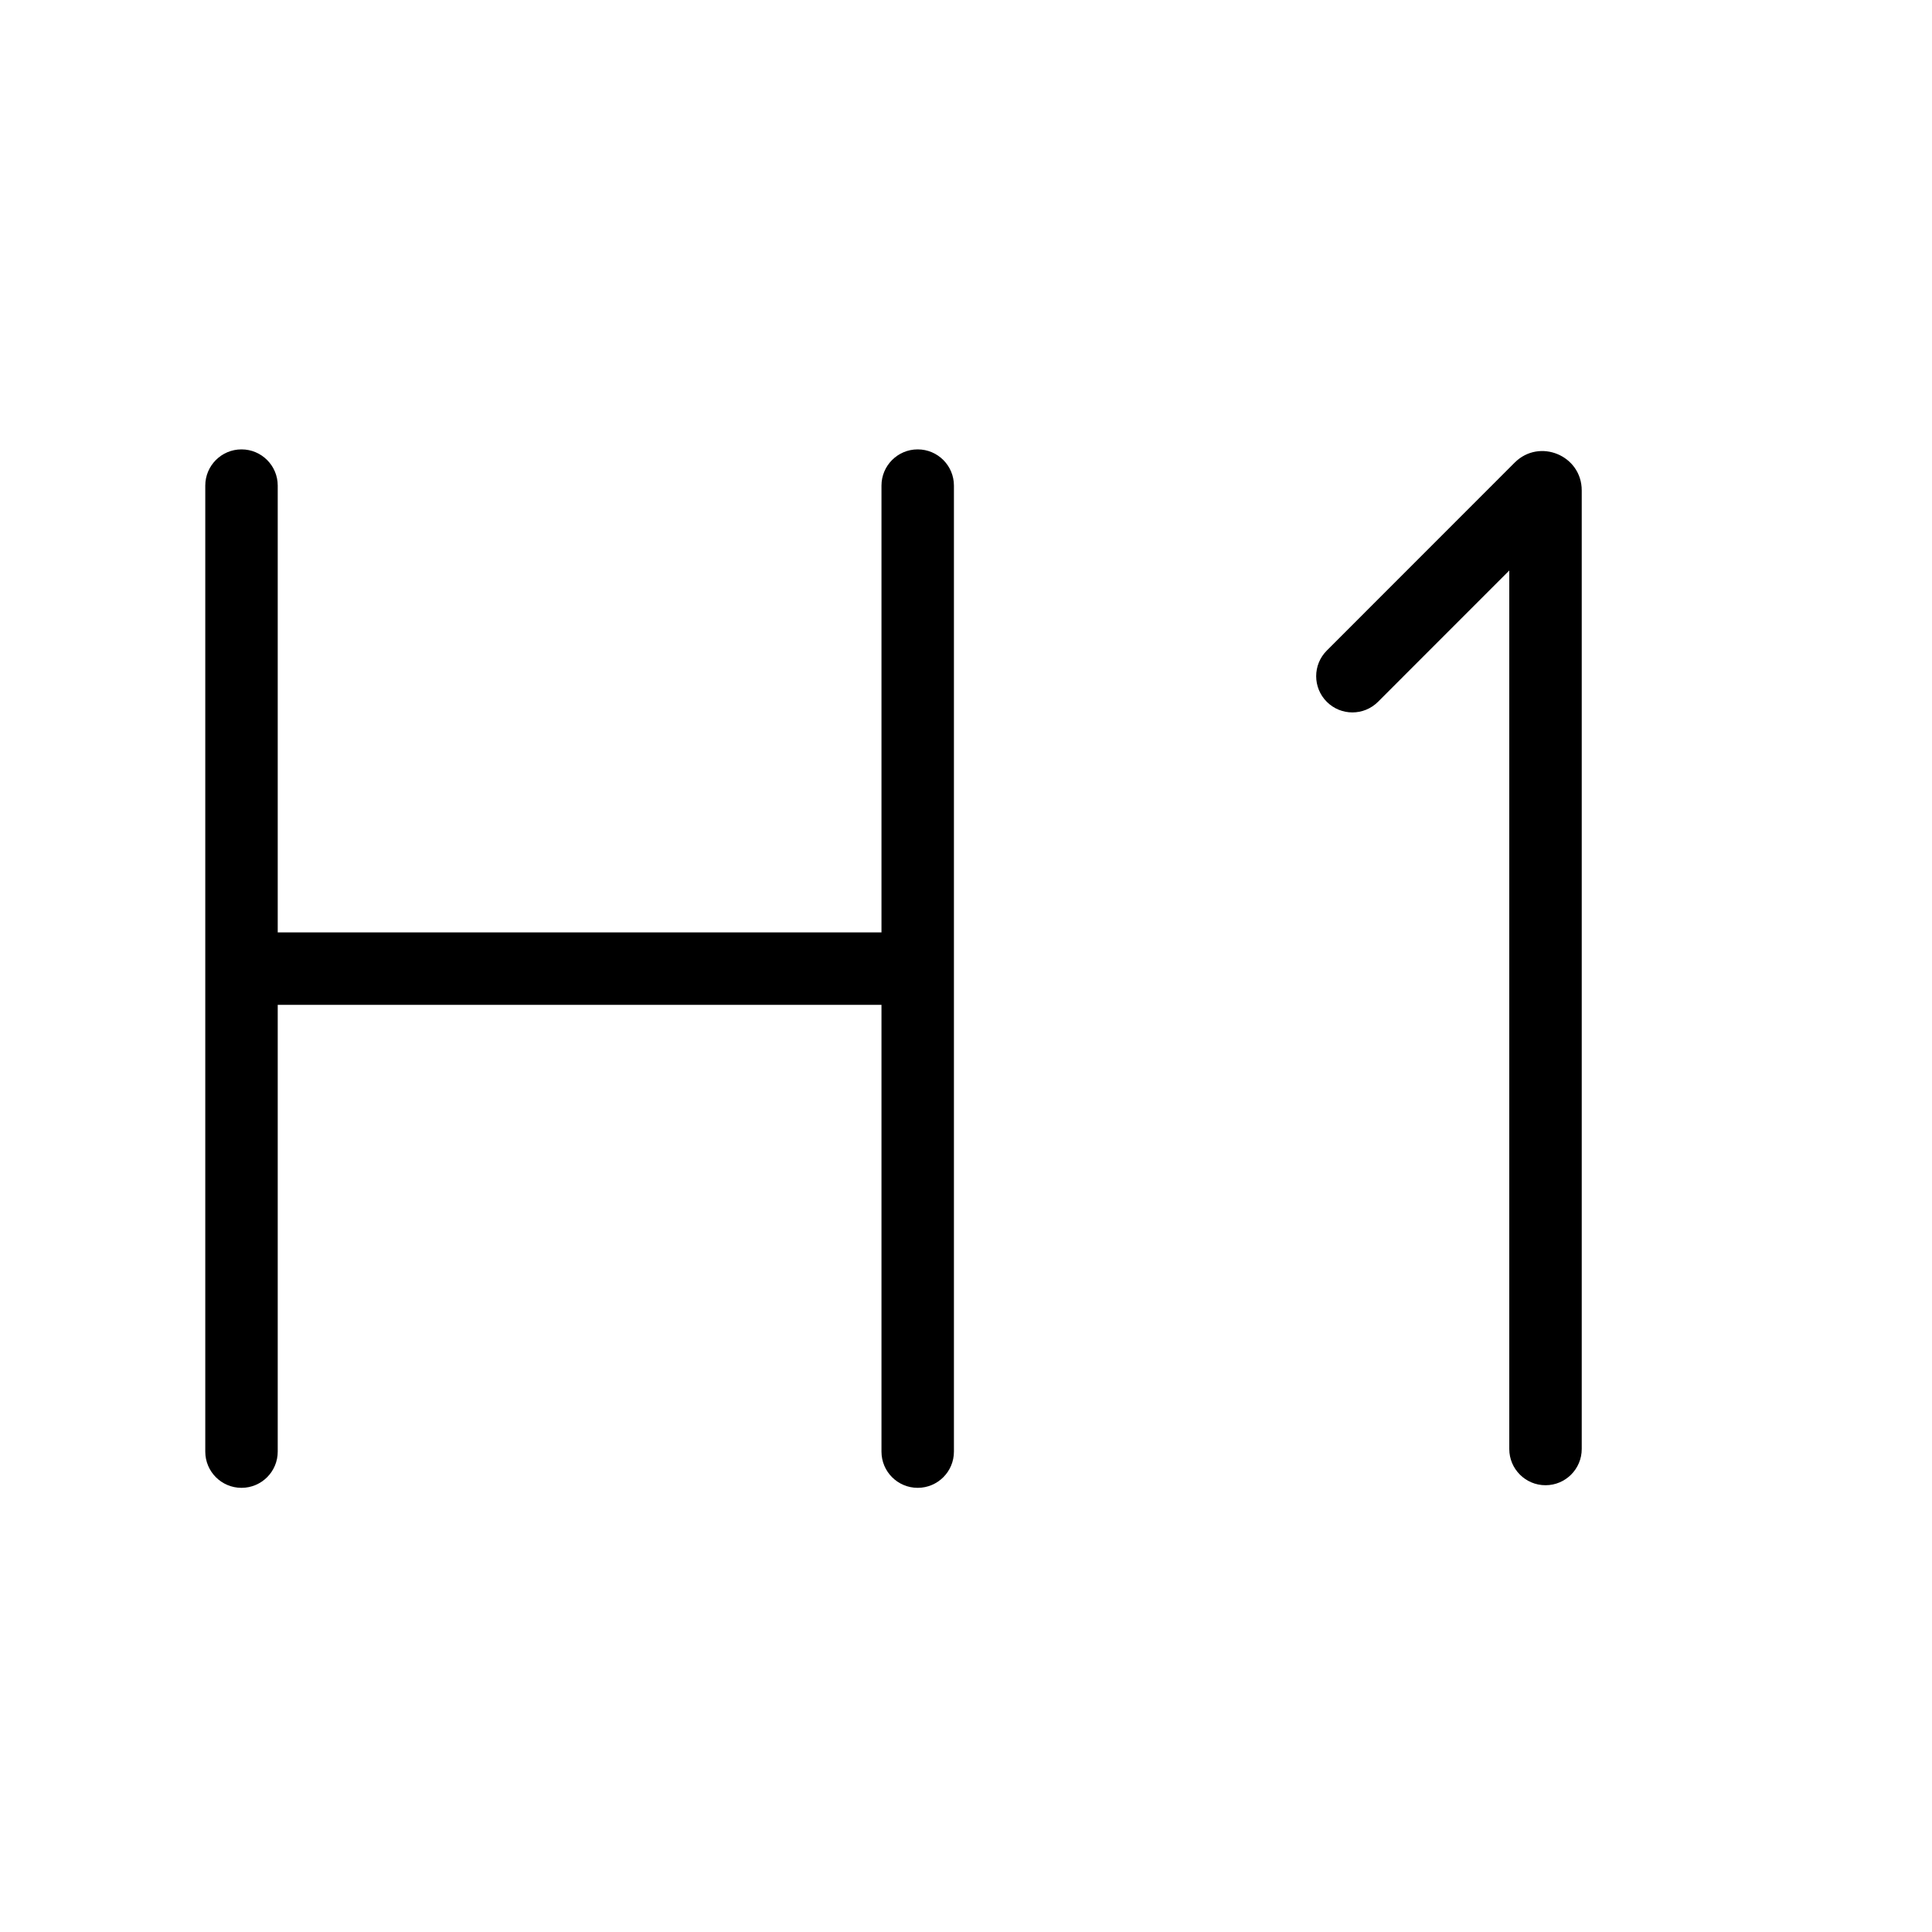
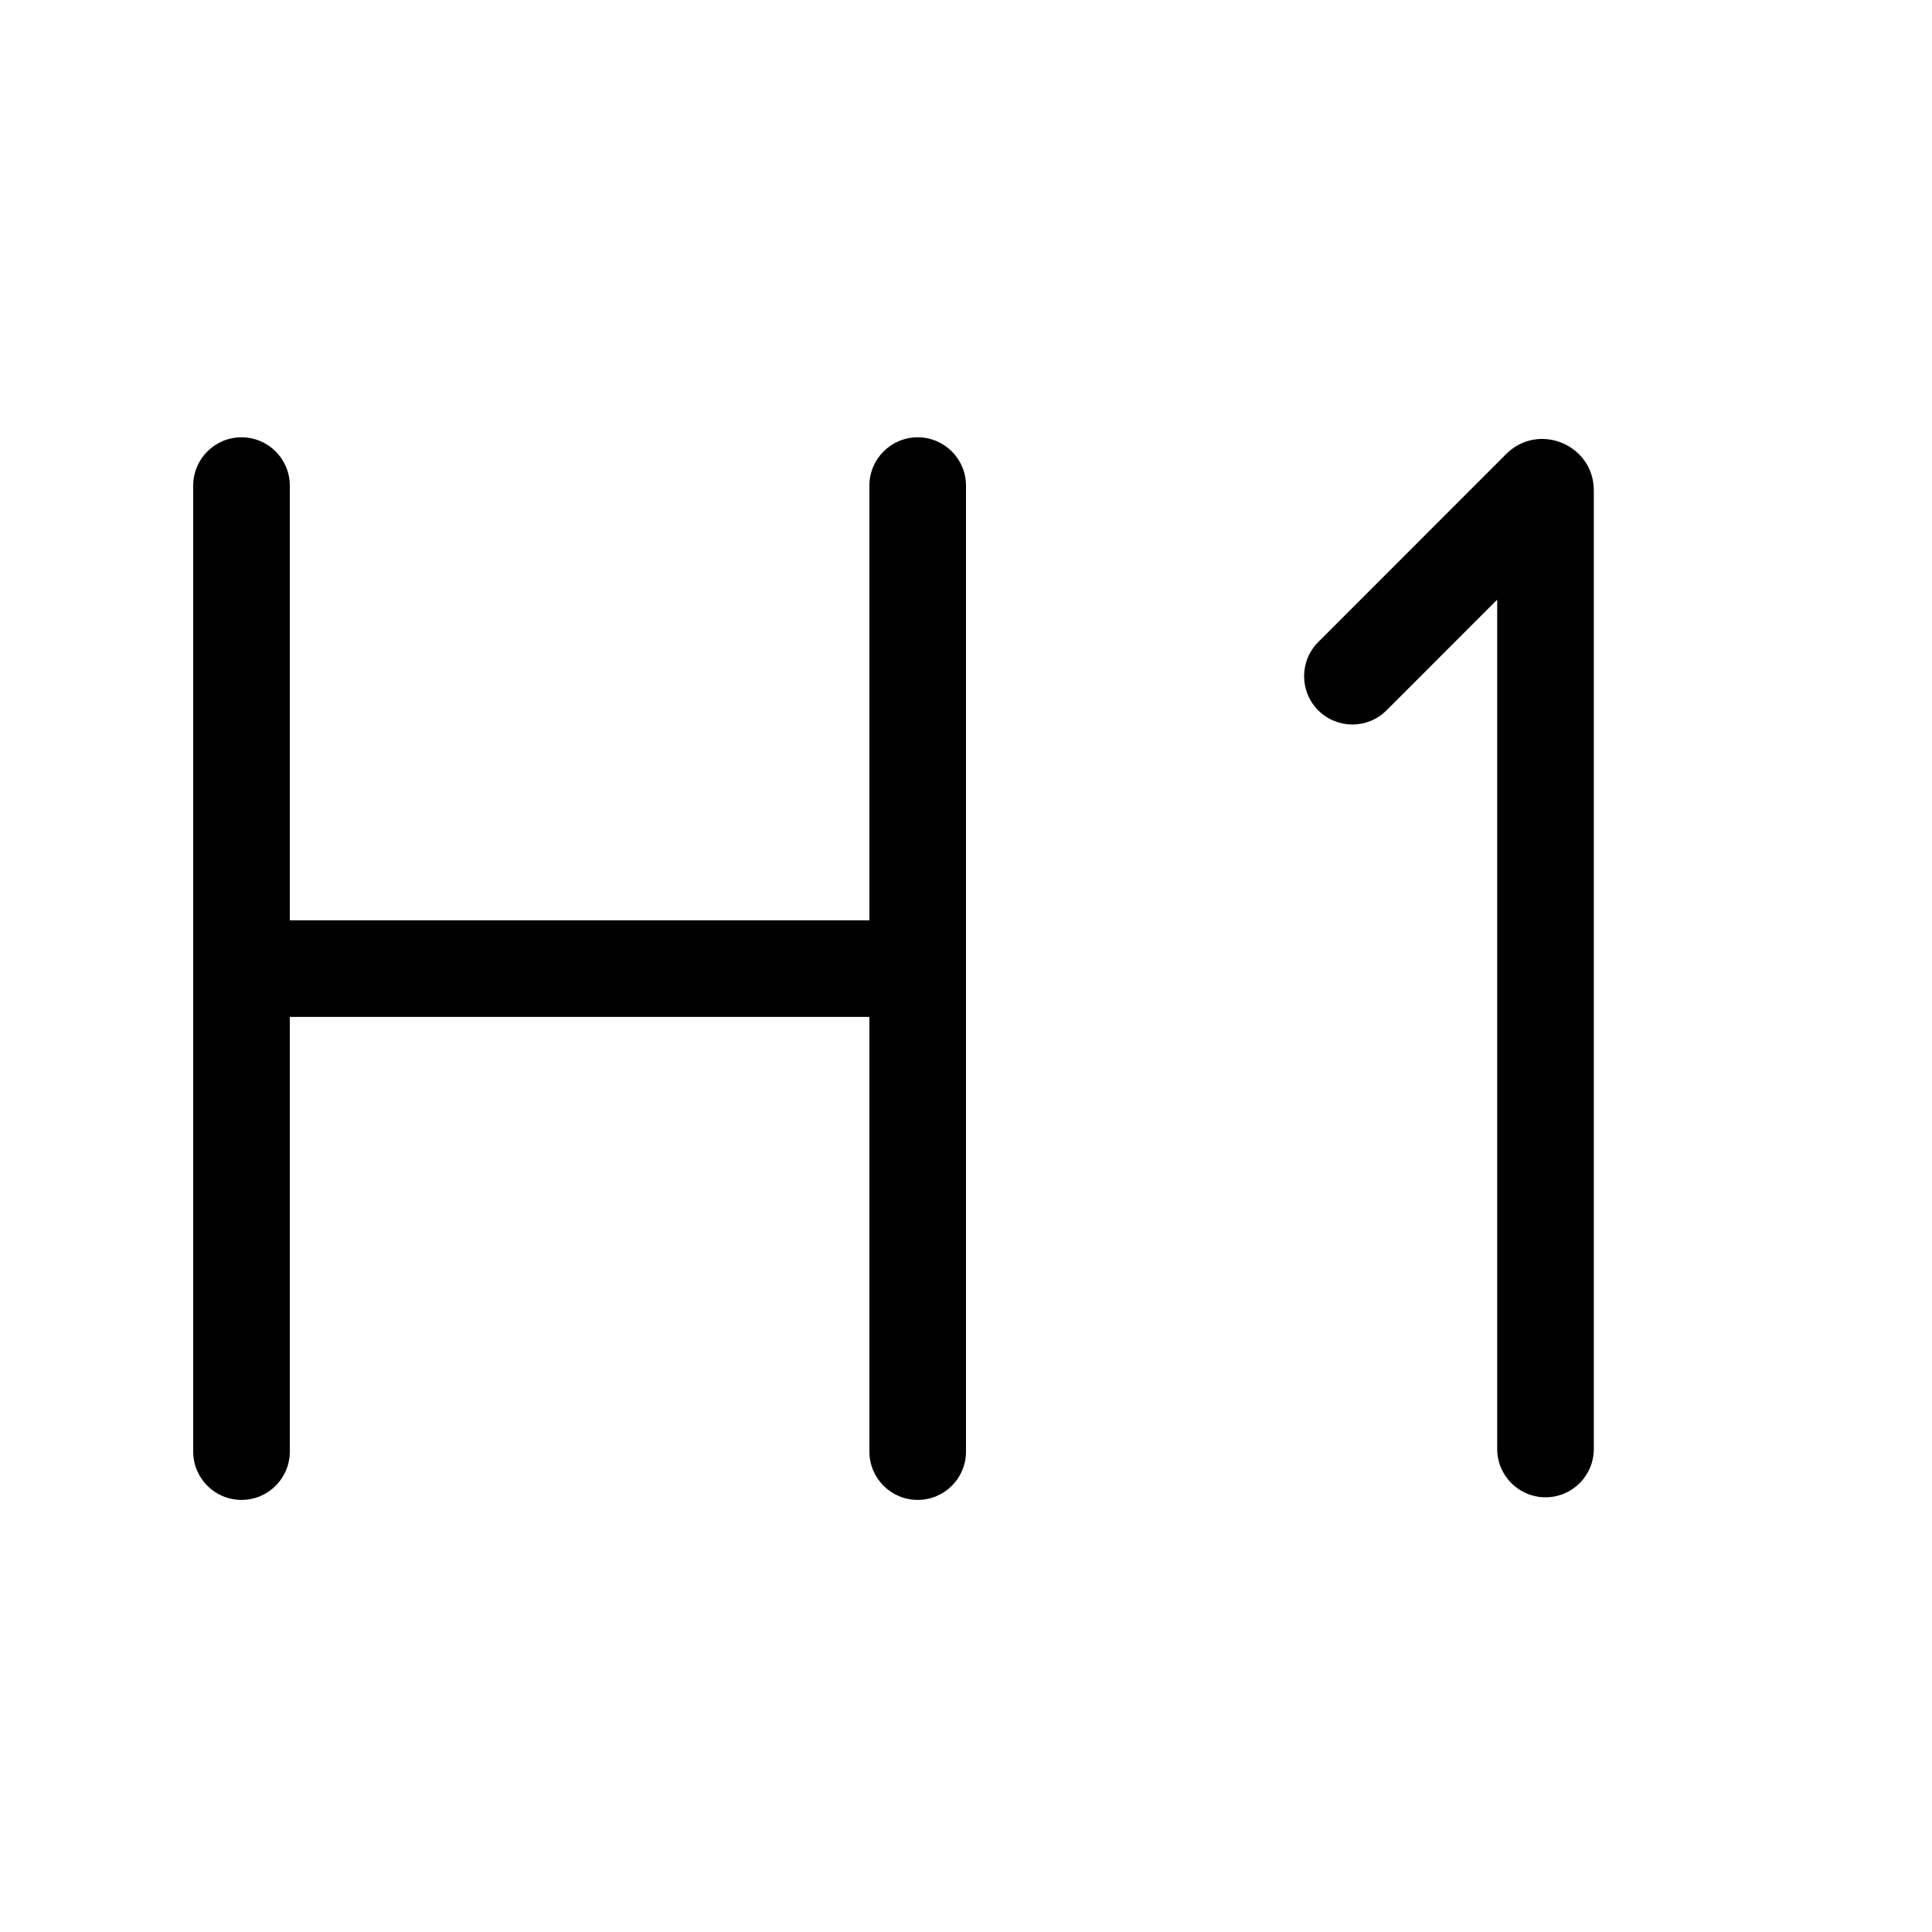
<svg viewBox="0 0 80 80" fill="none">
-   <path d="M36.5 60.108C36.5 60.937 37.172 61.608 38 61.608C38.828 61.608 39.5 60.937 39.5 60.108H36.5ZM39.5 20.108C39.5 19.28 38.828 18.608 38 18.608C37.172 18.608 36.5 19.28 36.5 20.108H39.5ZM8.5 60.108C8.5 60.937 9.172 61.608 10 61.608C10.828 61.608 11.5 60.937 11.5 60.108H8.5ZM11.5 20.108C11.5 19.28 10.828 18.608 10 18.608C9.172 18.608 8.5 19.28 8.5 20.108H11.5ZM10 38.608C9.172 38.608 8.5 39.28 8.5 40.108C8.5 40.937 9.172 41.608 10 41.608V38.608ZM38 41.608C38.828 41.608 39.5 40.937 39.5 40.108C39.5 39.28 38.828 38.608 38 38.608V41.608ZM39.5 60.108V20.108H36.5V60.108H39.5ZM11.5 60.108V20.108H8.5V60.108H11.5ZM10 41.608H38V38.608H10V41.608Z" fill="currentColor" />
-   <path d="M54.939 26.939C54.353 27.525 54.354 28.475 54.94 29.061C55.526 29.646 56.475 29.646 57.061 29.06L54.939 26.939ZM63.779 20.217L64.84 21.278L64.84 21.278L63.779 20.217ZM62.496 60C62.496 60.828 63.168 61.5 63.996 61.5C64.825 61.5 65.496 60.828 65.496 60H62.496ZM57.061 29.06L64.84 21.278L62.718 19.157L54.939 26.939L57.061 29.06ZM62.496 20.307V60H65.496V20.307H62.496ZM64.84 21.278C63.975 22.143 62.496 21.53 62.496 20.307H65.496C65.496 18.857 63.743 18.131 62.718 19.157L64.84 21.278Z" fill="currentColor" />
+   <path d="M36 60.108C36 61.213 36.895 62.108 38 62.108C39.105 62.108 40 61.213 40 60.108H36ZM40 20.108C40 19.004 39.105 18.108 38 18.108C36.895 18.108 36 19.004 36 20.108H40ZM8 60.108C8 61.213 8.895 62.108 10 62.108C11.105 62.108 12 61.213 12 60.108H8ZM12 20.108C12 19.004 11.105 18.108 10 18.108C8.895 18.108 8 19.004 8 20.108H12ZM10 38.108C8.895 38.108 8 39.004 8 40.108C8 41.213 8.895 42.108 10 42.108V38.108ZM38 42.108C39.105 42.108 40 41.213 40 40.108C40 39.004 39.105 38.108 38 38.108V42.108ZM40 60.108V20.108H36V60.108H40ZM12 60.108V20.108H8V60.108H12ZM10 42.108H38V38.108H10V42.108Z" fill="currentColor" />
+   <path d="M54.586 26.586C53.805 27.367 53.805 28.634 54.586 29.415C55.367 30.195 56.634 30.195 57.414 29.414L54.586 26.586ZM63.779 20.217L65.194 21.631L65.194 21.631L63.779 20.217ZM61.996 60C61.996 61.105 62.892 62 63.996 62C65.101 62 65.996 61.105 65.996 60H61.996ZM57.414 29.414L65.194 21.631L62.364 18.803L54.586 26.586L57.414 29.414ZM61.996 20.307V60H65.996V20.307H61.996ZM65.194 21.631C64.014 22.811 61.996 21.976 61.996 20.307H65.996C65.996 18.412 63.704 17.463 62.364 18.803L65.194 21.631Z" fill="currentColor" />
</svg>
